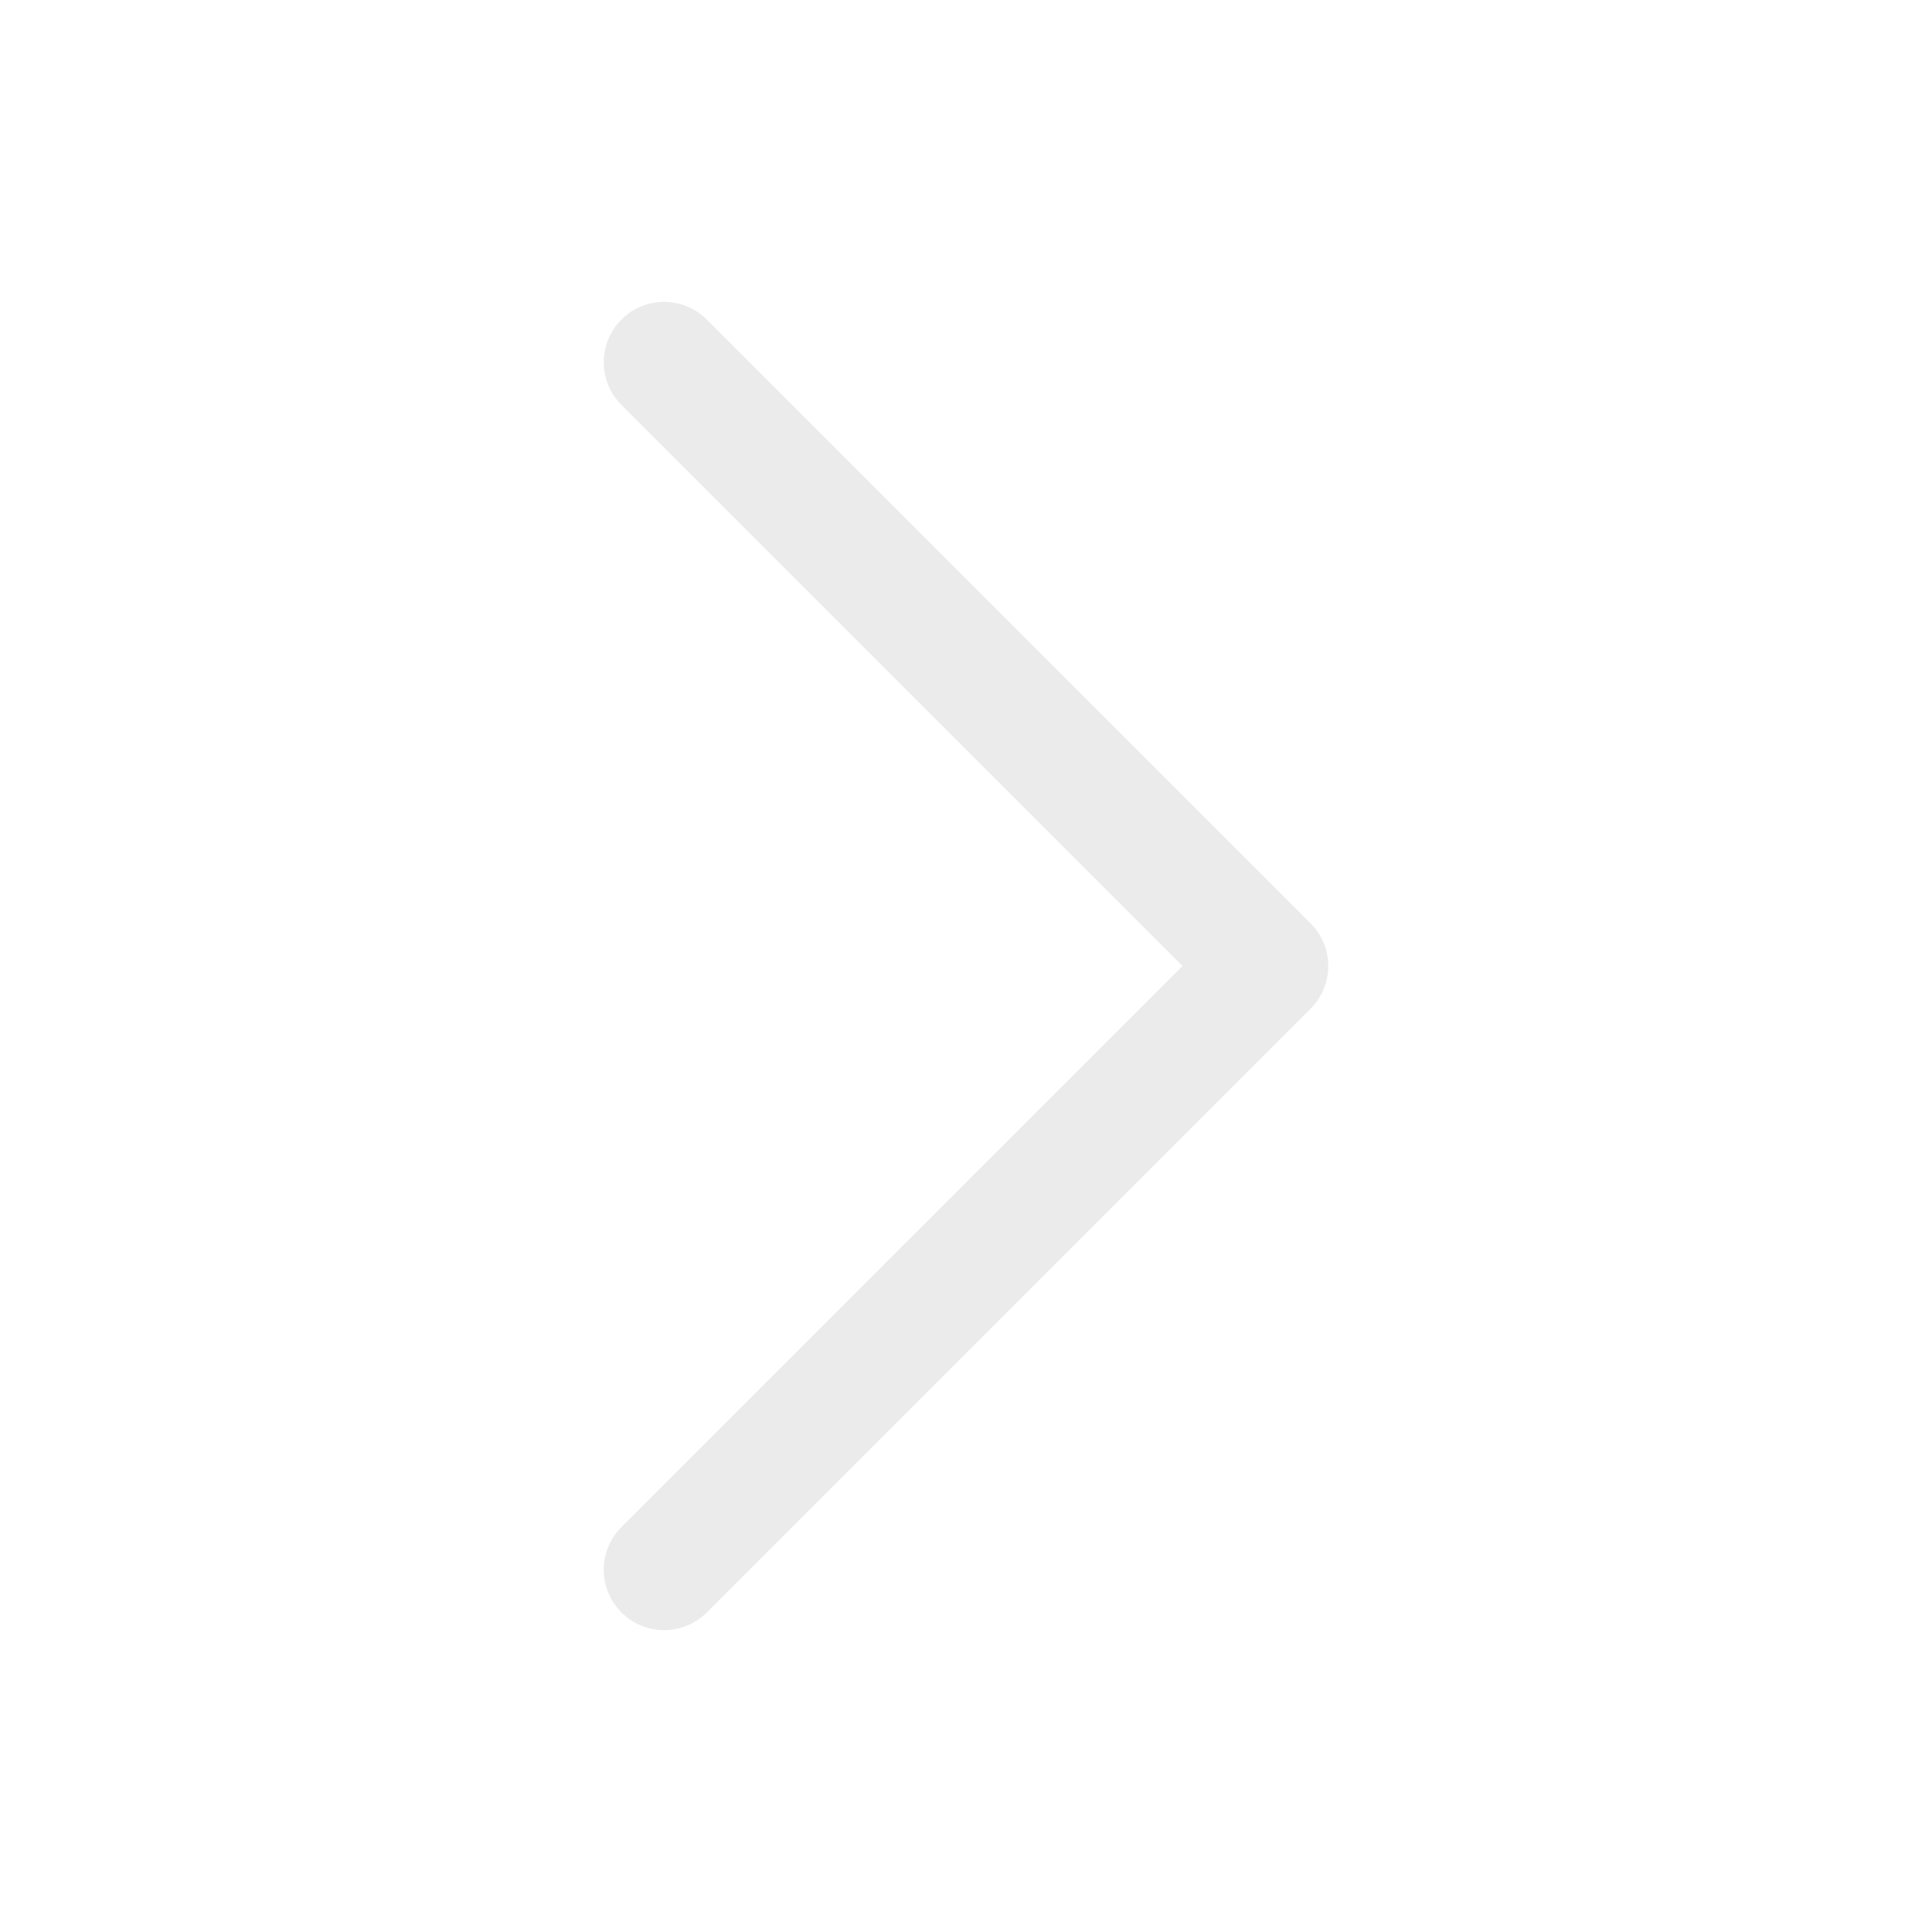
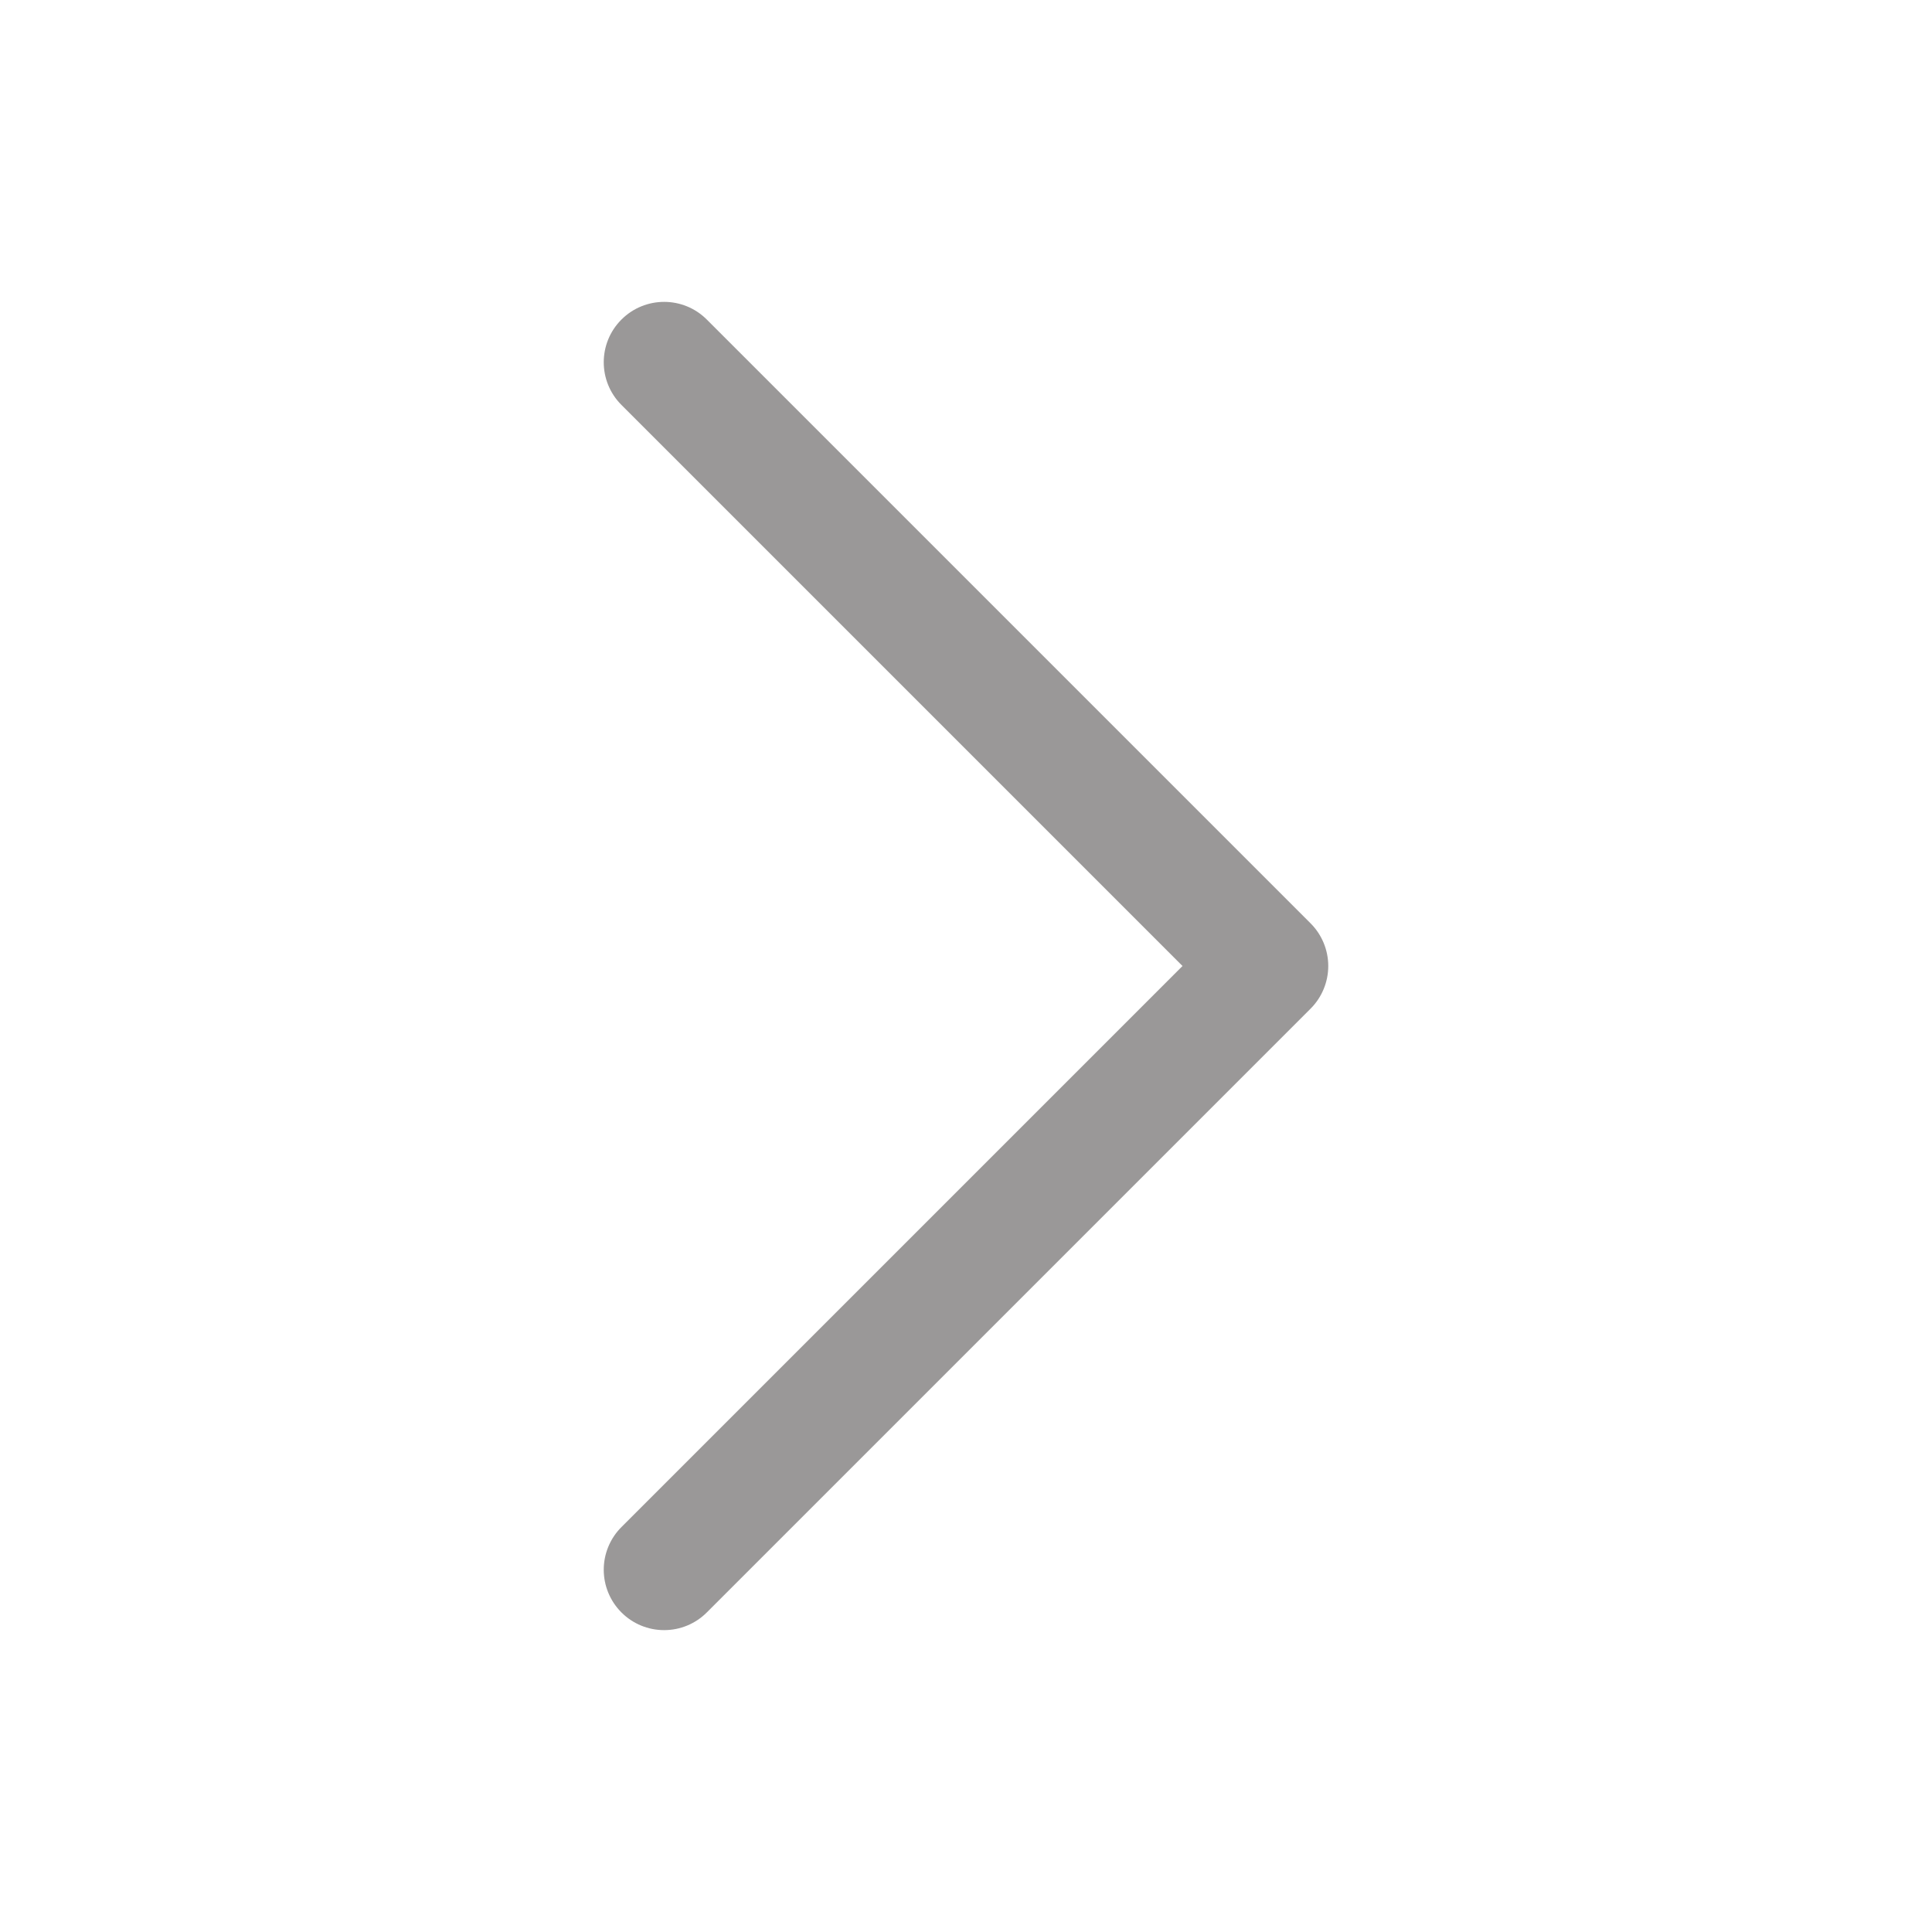
<svg xmlns="http://www.w3.org/2000/svg" version="1.1" width="512" height="512" x="0" y="0" viewBox="0 0 128 128" style="enable-background:new 0 0 512 512" xml:space="preserve" class="">
  <g>
-     <path d="M44 108a3.988 3.988 0 0 1-2.828-1.172 3.997 3.997 0 0 1 0-5.656L78.344 64 41.172 26.828c-1.563-1.563-1.563-4.094 0-5.656s4.094-1.563 5.656 0l40 40a3.997 3.997 0 0 1 0 5.656l-40 40A3.988 3.988 0 0 1 44 108z" fill="#ebebeb" opacity="1" data-original="#000000" class="" />
+     <path d="M44 108a3.988 3.988 0 0 1-2.828-1.172 3.997 3.997 0 0 1 0-5.656L78.344 64 41.172 26.828c-1.563-1.563-1.563-4.094 0-5.656s4.094-1.563 5.656 0l40 40a3.997 3.997 0 0 1 0 5.656l-40 40A3.988 3.988 0 0 1 44 108z" fill="#9a9898" opacity="1" data-original="#000000" class="" />
  </g>
</svg>
